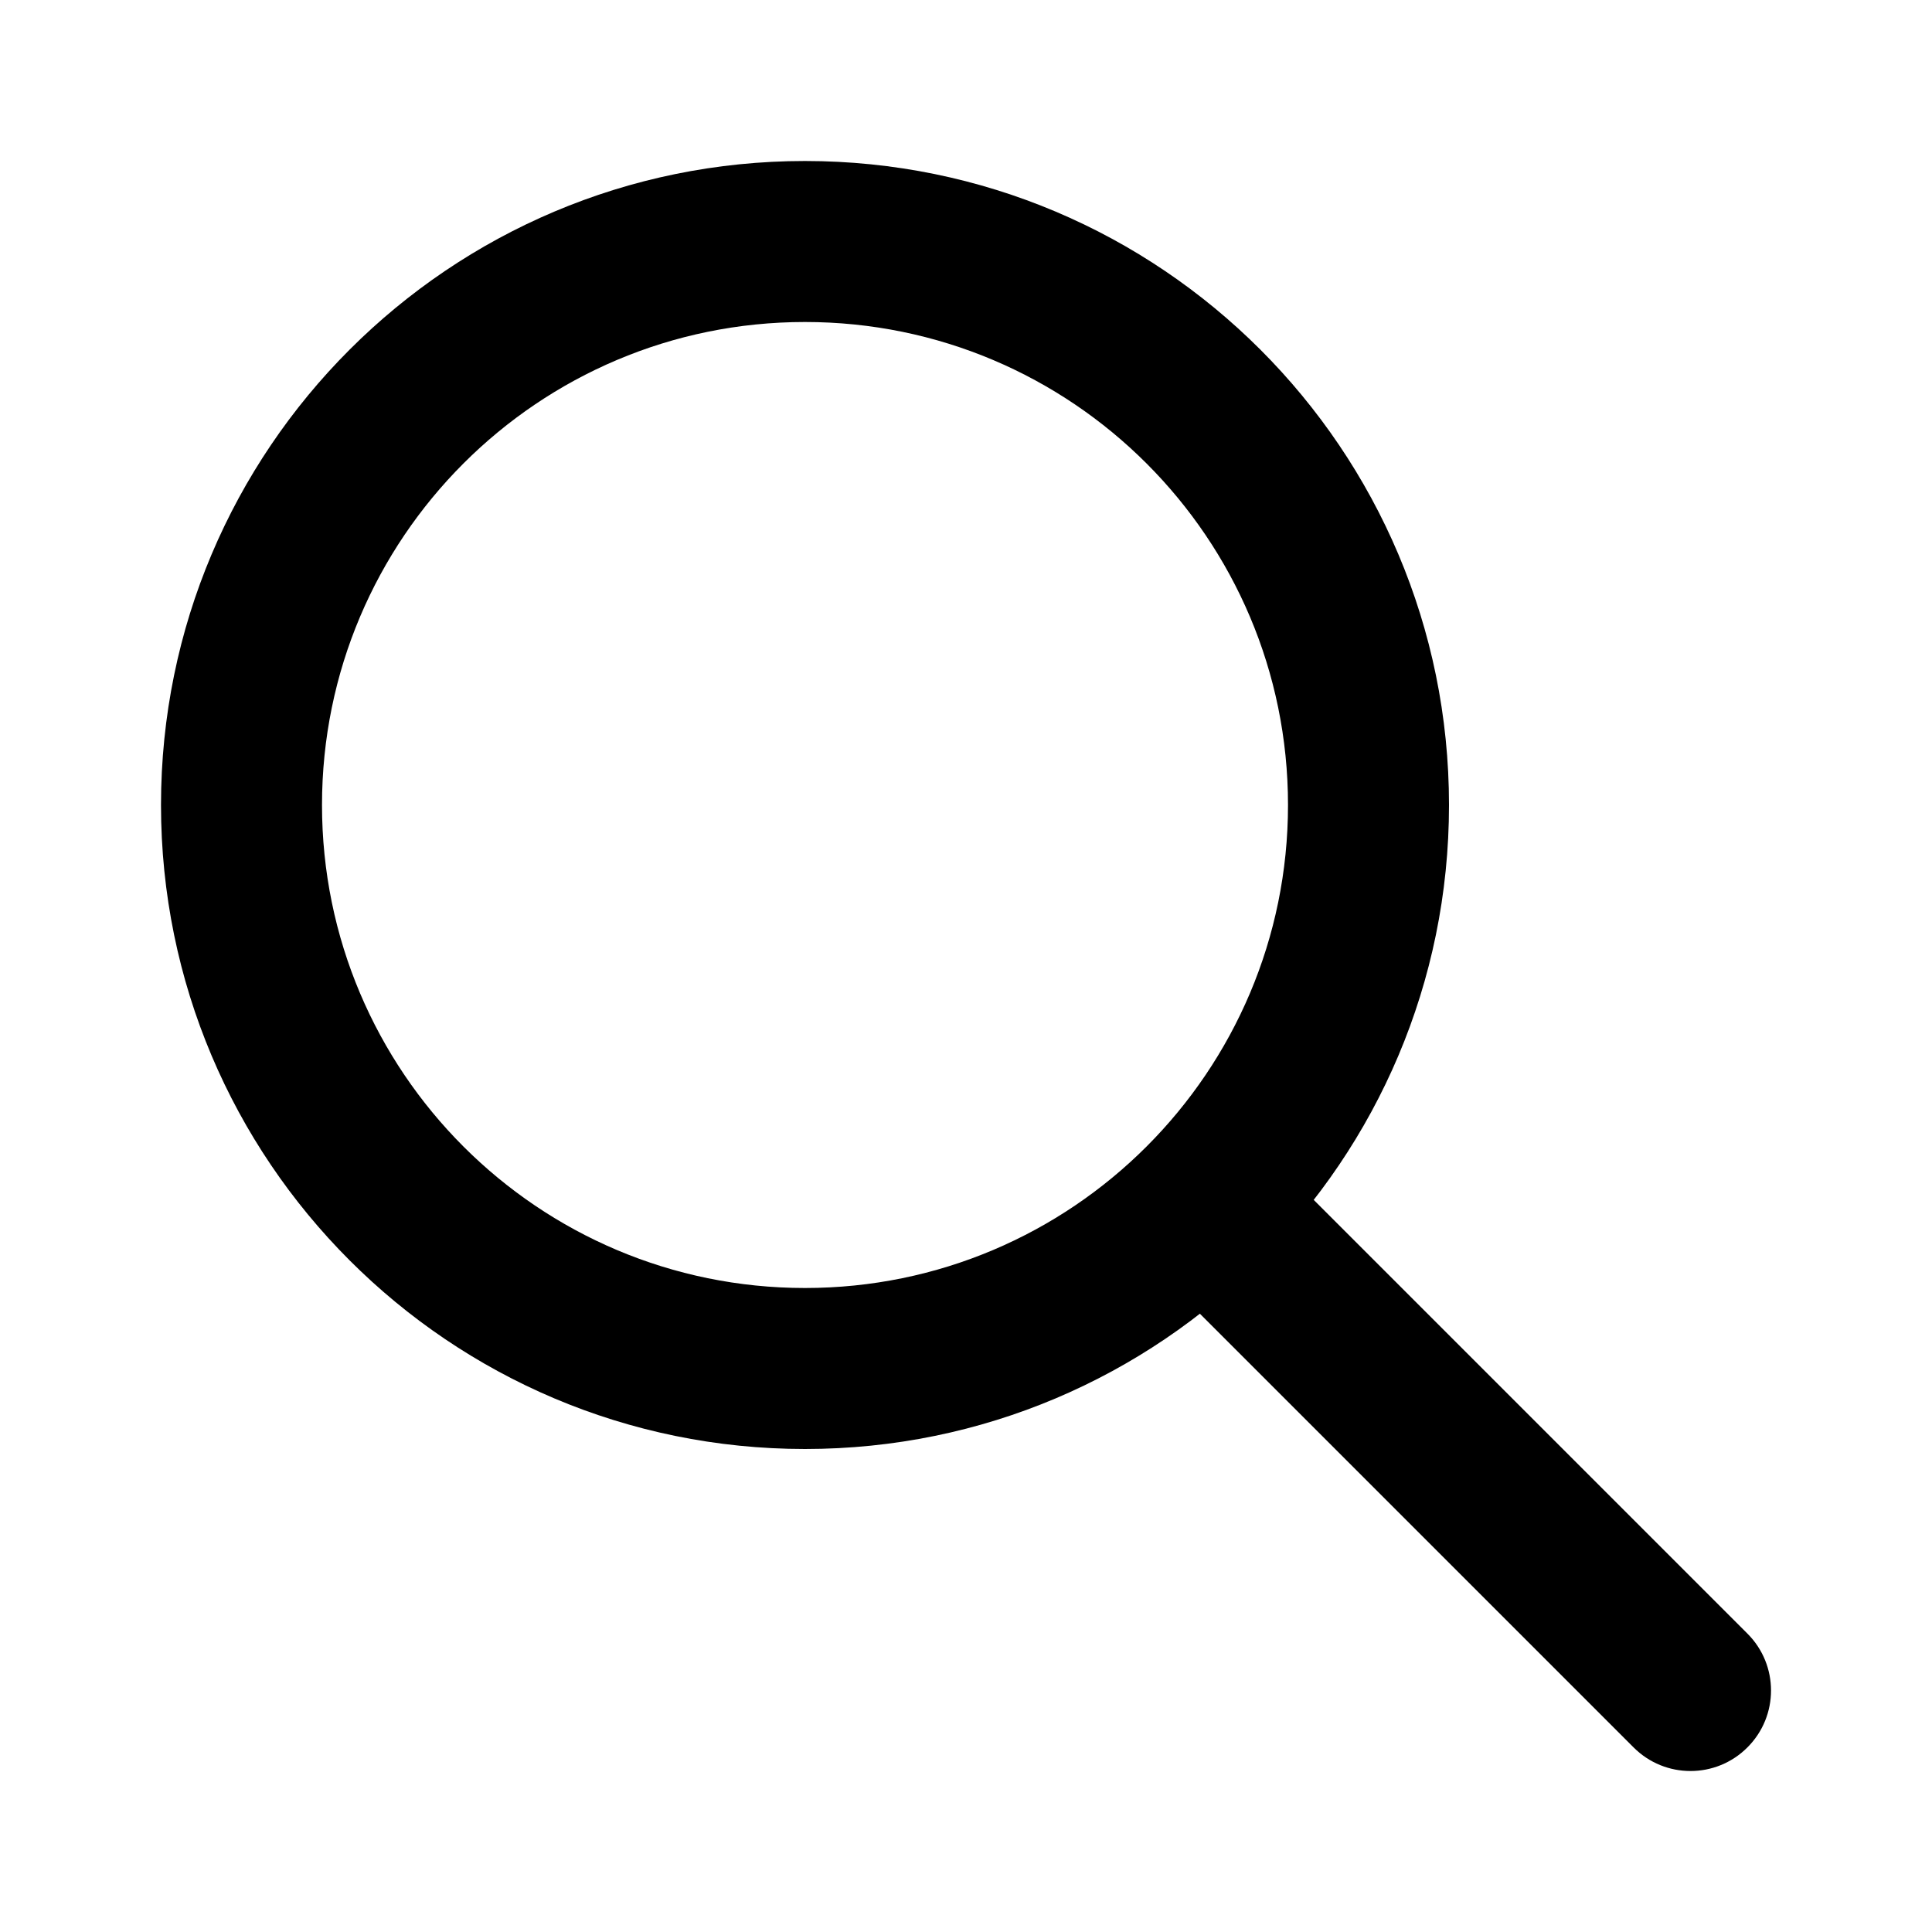
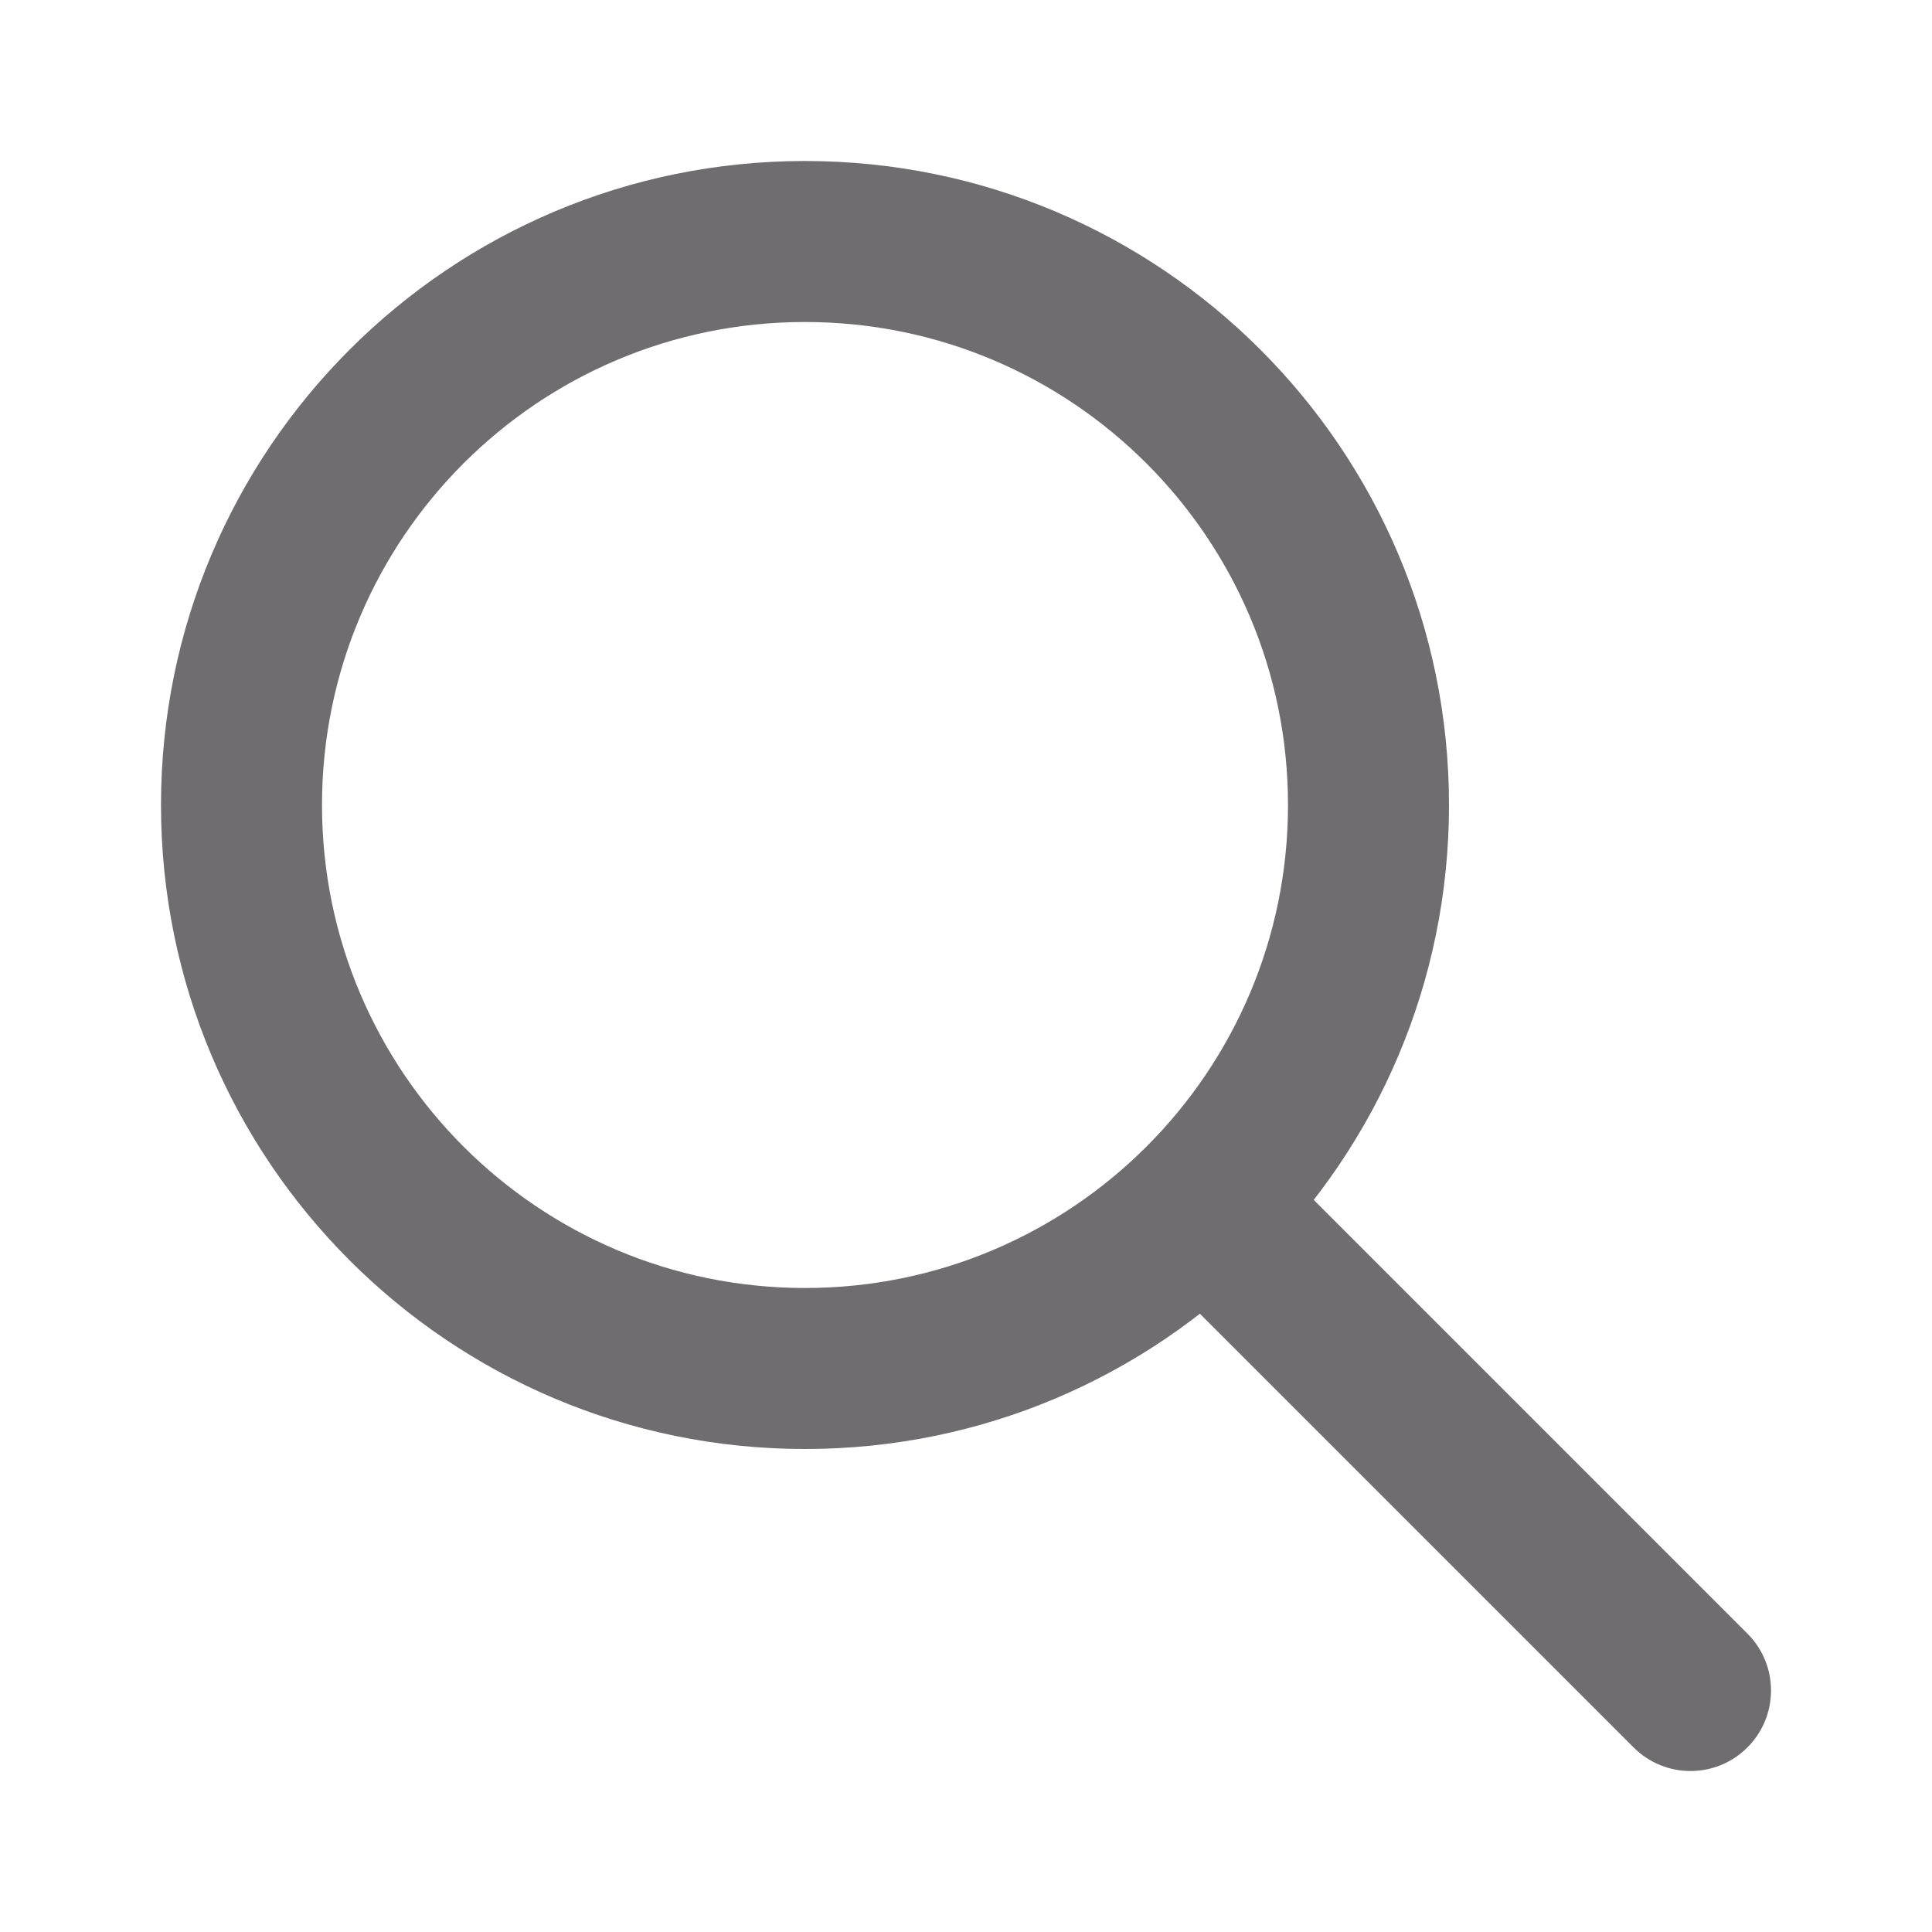
<svg xmlns="http://www.w3.org/2000/svg" width="24" height="24" viewBox="0 0 24 24" fill="none">
-   <path fill-rule="evenodd" clip-rule="evenodd" d="M10 4C6.686 4 4 6.686 4 10C4 13.314 6.686 16 10 16C13.314 16 16 13.314 16 10C16 6.686 13.314 4 10 4ZM2 10C2 5.582 5.582 2 10 2C14.418 2 18 5.582 18 10C18 14.418 14.418 18 10 18C5.582 18 2 14.418 2 10Z" fill="black" />
-   <path fill-rule="evenodd" clip-rule="evenodd" d="M14.293 14.293C14.683 13.902 15.317 13.902 15.707 14.293L21.707 20.293C22.098 20.683 22.098 21.317 21.707 21.707C21.317 22.098 20.683 22.098 20.293 21.707L14.293 15.707C13.902 15.317 13.902 14.683 14.293 14.293Z" fill="black" />
+   <path fill-rule="evenodd" clip-rule="evenodd" d="M10 4C6.686 4 4 6.686 4 10C4 13.314 6.686 16 10 16C13.314 16 16 13.314 16 10C16 6.686 13.314 4 10 4ZM2 10C2 5.582 5.582 2 10 2C14.418 2 18 5.582 18 10C18 14.418 14.418 18 10 18C5.582 18 2 14.418 2 10Z" fill="#6f6d6f" />
+   <path fill-rule="evenodd" clip-rule="evenodd" d="M14.293 14.293C14.683 13.902 15.317 13.902 15.707 14.293L21.707 20.293C22.098 20.683 22.098 21.317 21.707 21.707C21.317 22.098 20.683 22.098 20.293 21.707L14.293 15.707C13.902 15.317 13.902 14.683 14.293 14.293Z" fill="#6f6d6f" />
</svg>
